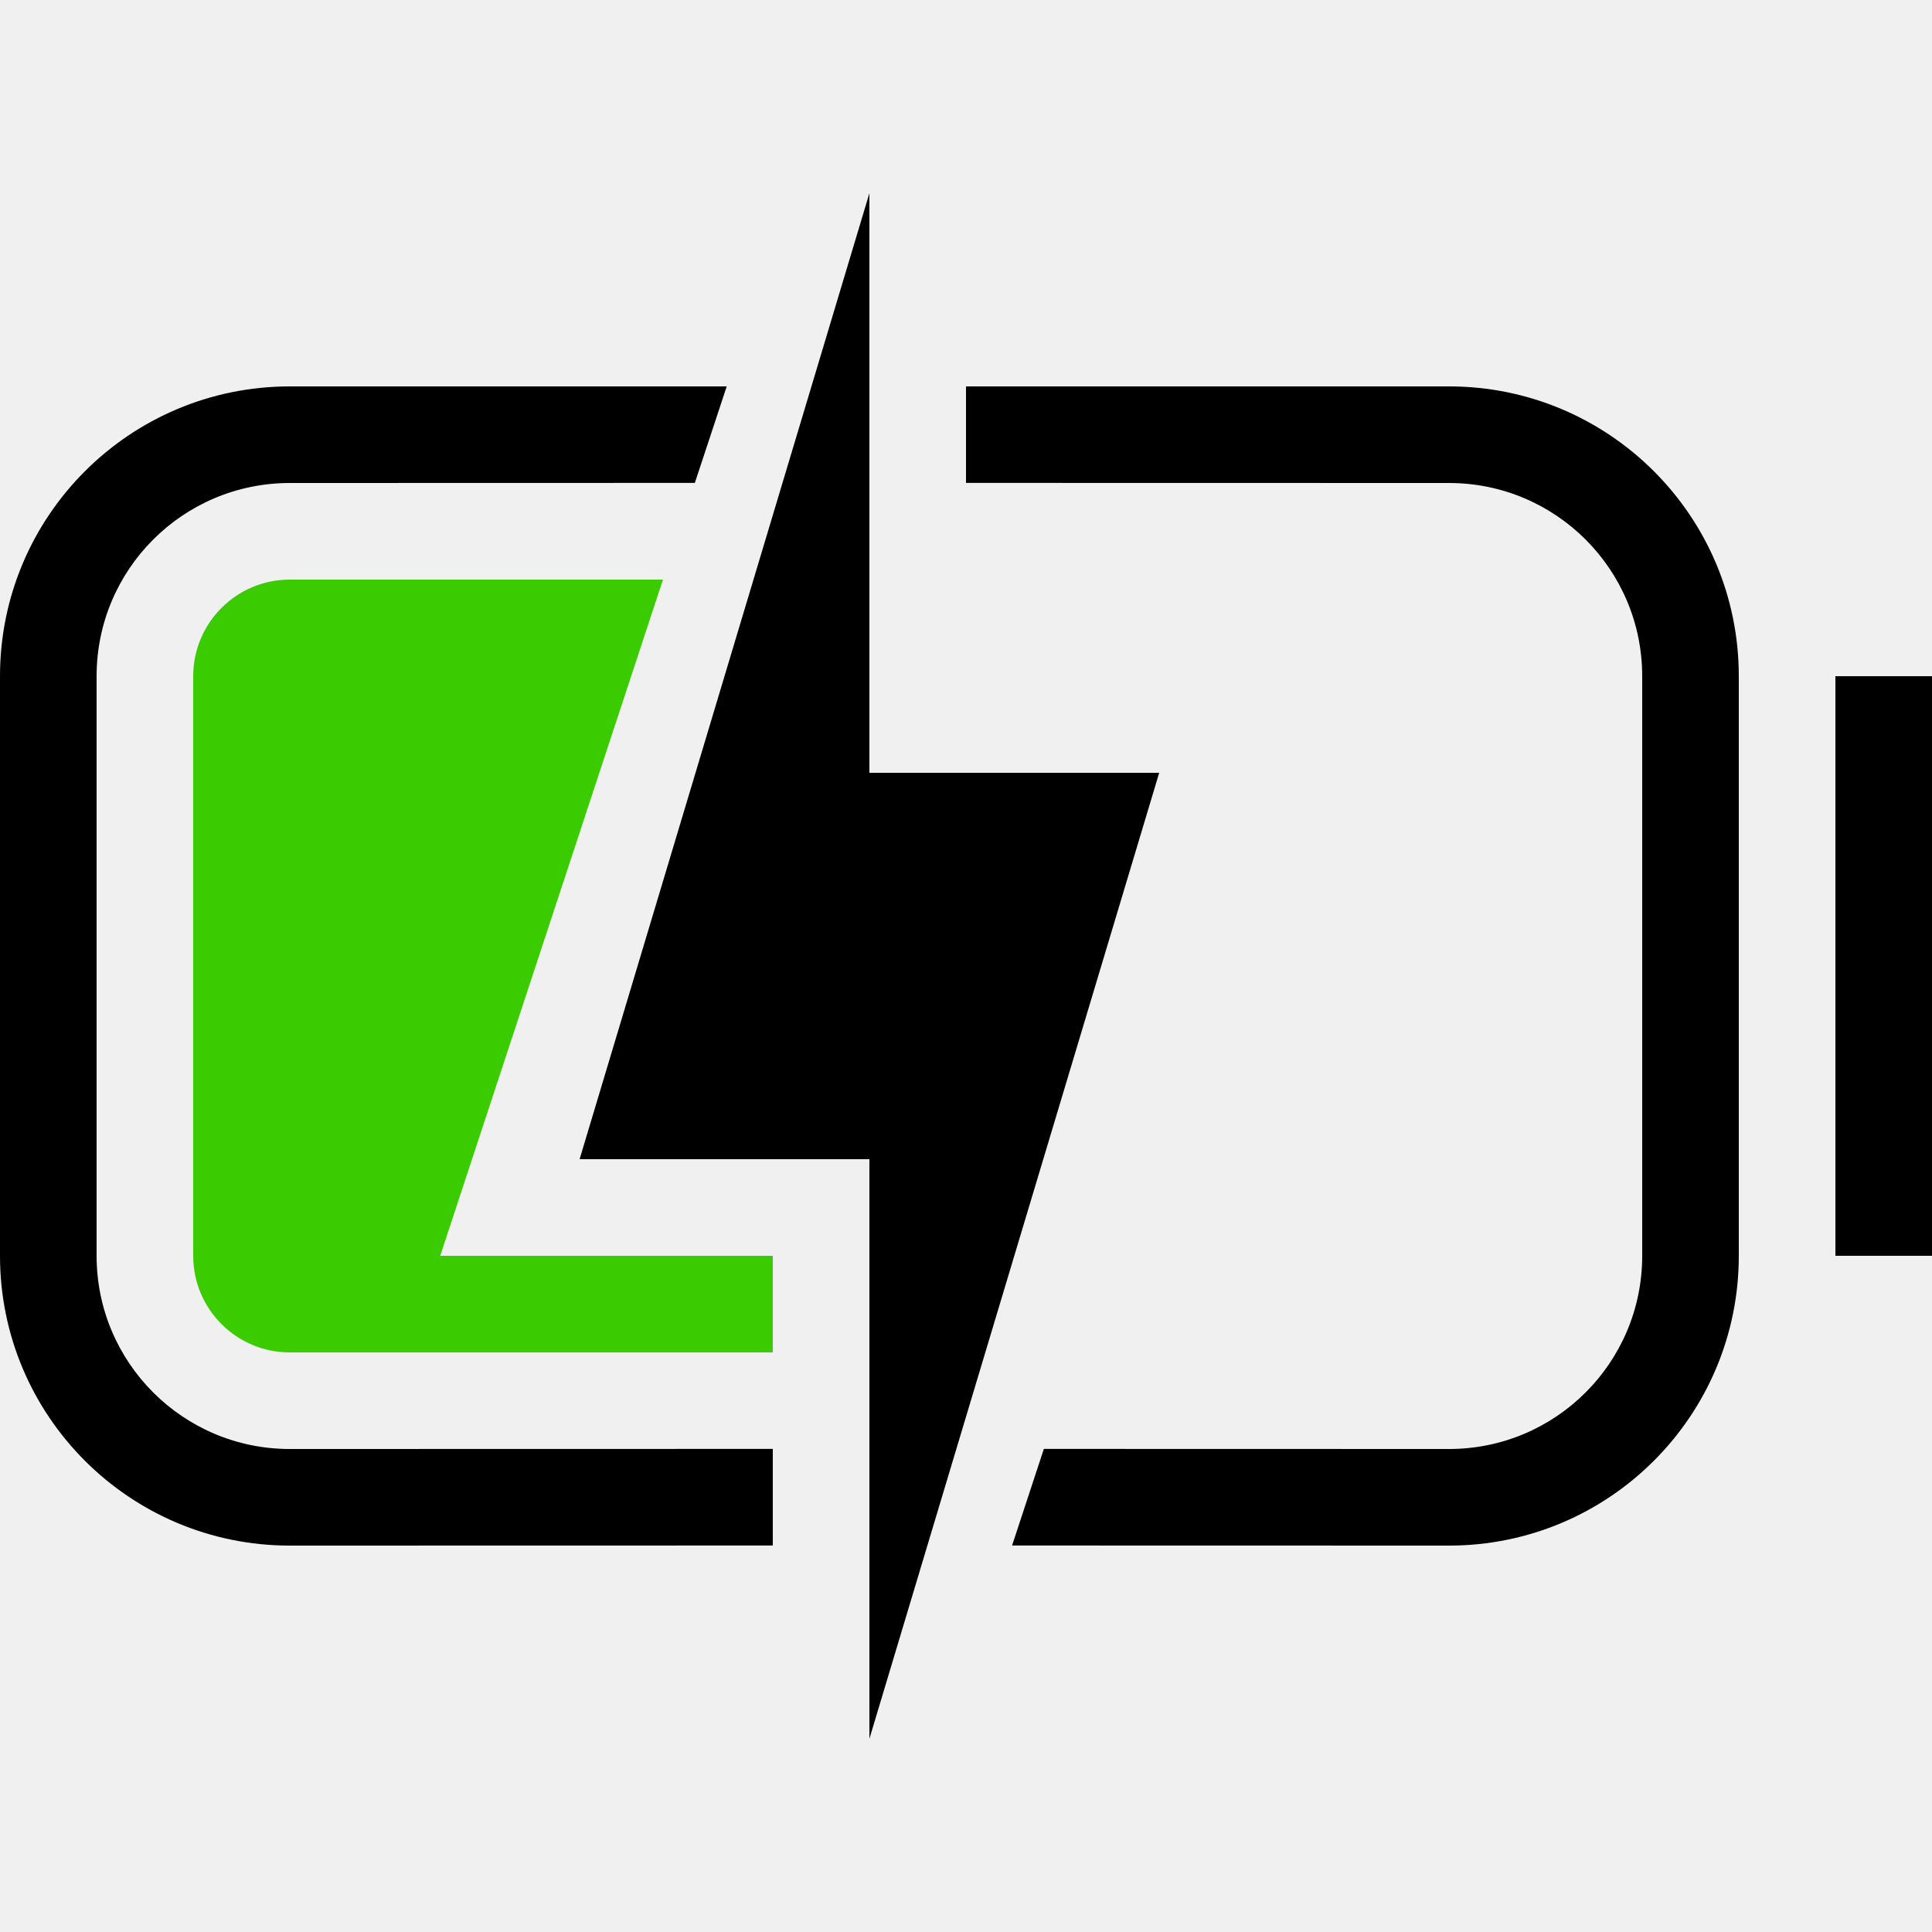
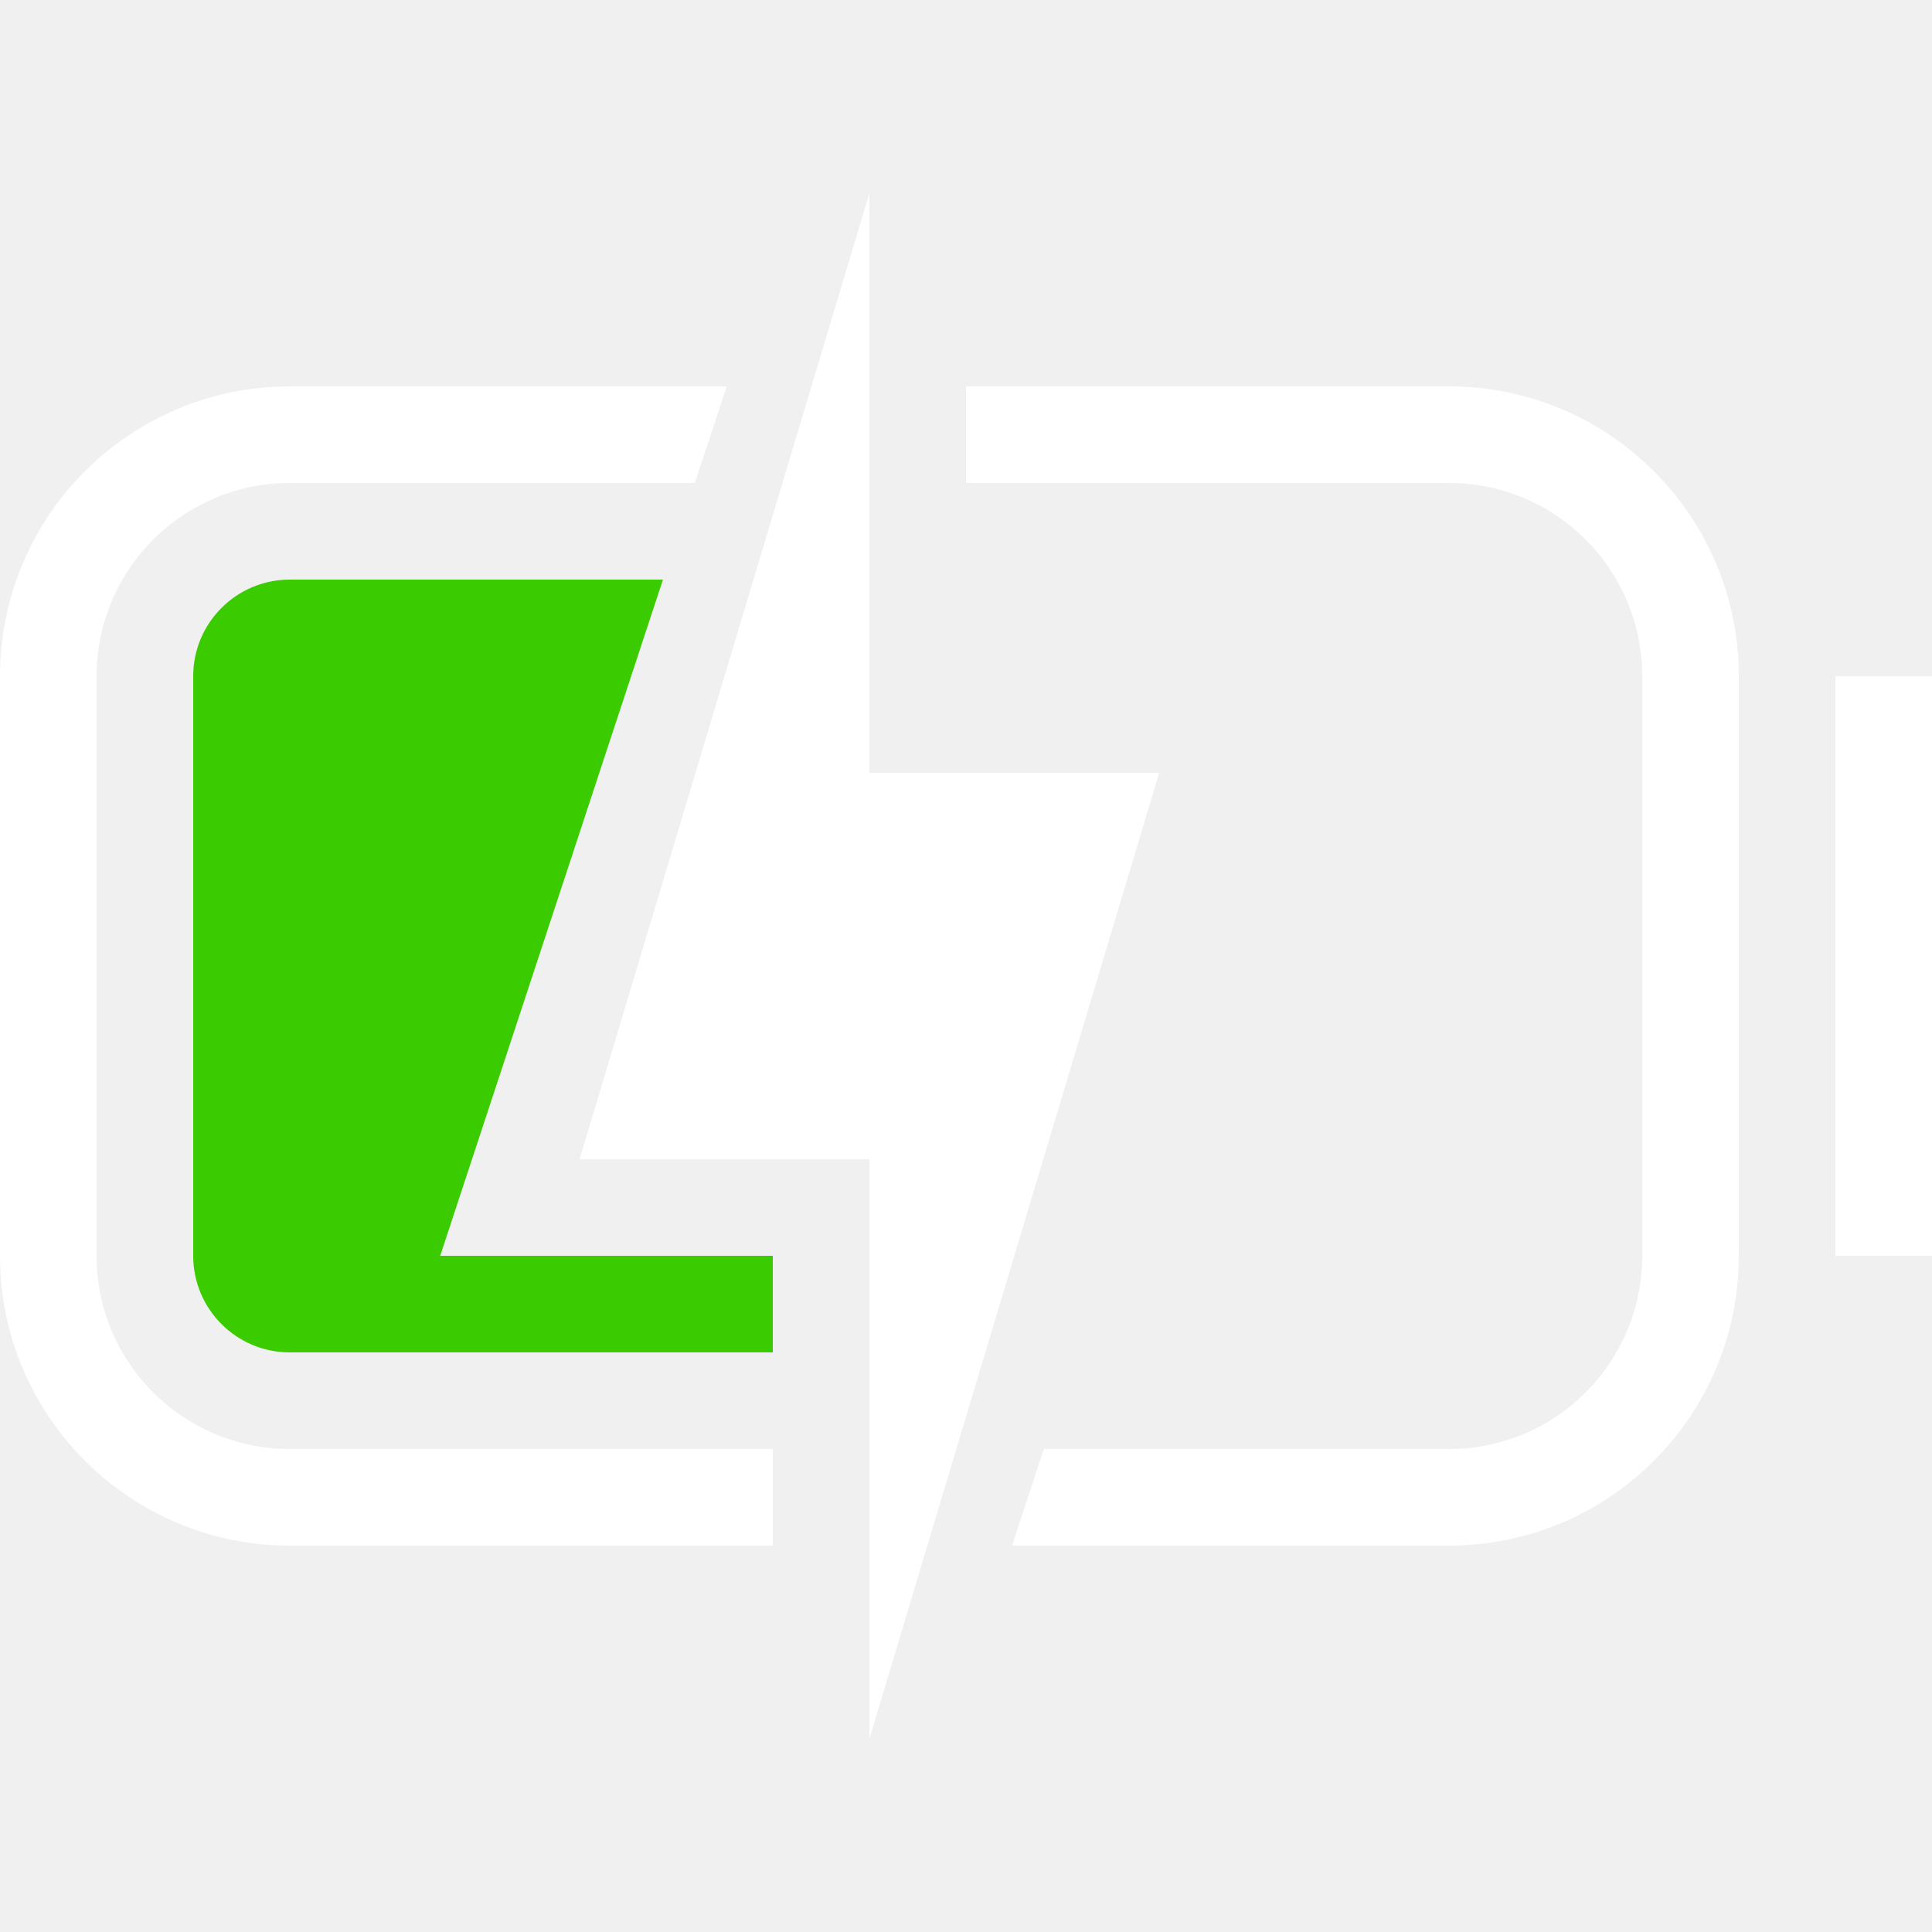
<svg xmlns="http://www.w3.org/2000/svg" width="20" height="20" viewBox="0 0 20 20">
  <g fill="none" fill-rule="evenodd" transform="translate(0 2)">
    <path fill="#3ACB00" d="M4.863,0 L2.557,7 L6,7 L6,8 L6,8 L1,8 C0.448,8 6.76353751e-17,7.552 0,7 L0,1 C-6.76353751e-17,0.448 0.448,-1.70428804e-13 1,-1.70530257e-13 L4.863,0 Z" transform="translate(2 4)" />
-     <path fill="#000" d="M7.523,2 L7.193,2.999 L3,3 C1.895,3 1,3.895 1,5 L1,11 C1,12.105 1.895,13 3,13 L8,12.999 L8,13.999 L3,14 C1.343,14 0,12.657 0,11 L0,5 C0,3.343 1.343,2 3,2 L7.523,2 Z M15,2 C16.657,2 18,3.343 18,5 L18,11 C18,12.657 16.657,14 15,14 L10.477,13.999 L10.806,12.999 L15,13 C16.105,13 17,12.105 17,11 L17,5 C17,3.895 16.105,3 15,3 L10,2.999 L10,2 L15,2 Z M20,5 L20,11 L19,11 L19,5 L20,5 Z" />
-     <polygon fill="#000" points="12 6 9 16 9 10 6 10 9 0 9 6" />
+     <path fill="#FFF" d="M7.523,2 L7.193,2.999 L3,3 C1.895,3 1,3.895 1,5 L1,11 C1,12.105 1.895,13 3,13 L8,12.999 L8,13.999 L3,14 C1.343,14 0,12.657 0,11 L0,5 C0,3.343 1.343,2 3,2 L7.523,2 Z M15,2 C16.657,2 18,3.343 18,5 L18,11 C18,12.657 16.657,14 15,14 L10.477,13.999 L10.806,12.999 L15,13 C16.105,13 17,12.105 17,11 L17,5 C17,3.895 16.105,3 15,3 L10,2.999 L10,2 L15,2 Z M20,5 L20,11 L19,11 L19,5 L20,5 Z" />
+     <polygon fill="#FFF" points="12 6 9 16 9 10 6 10 9 0 9 6" />
  </g>
</svg>
